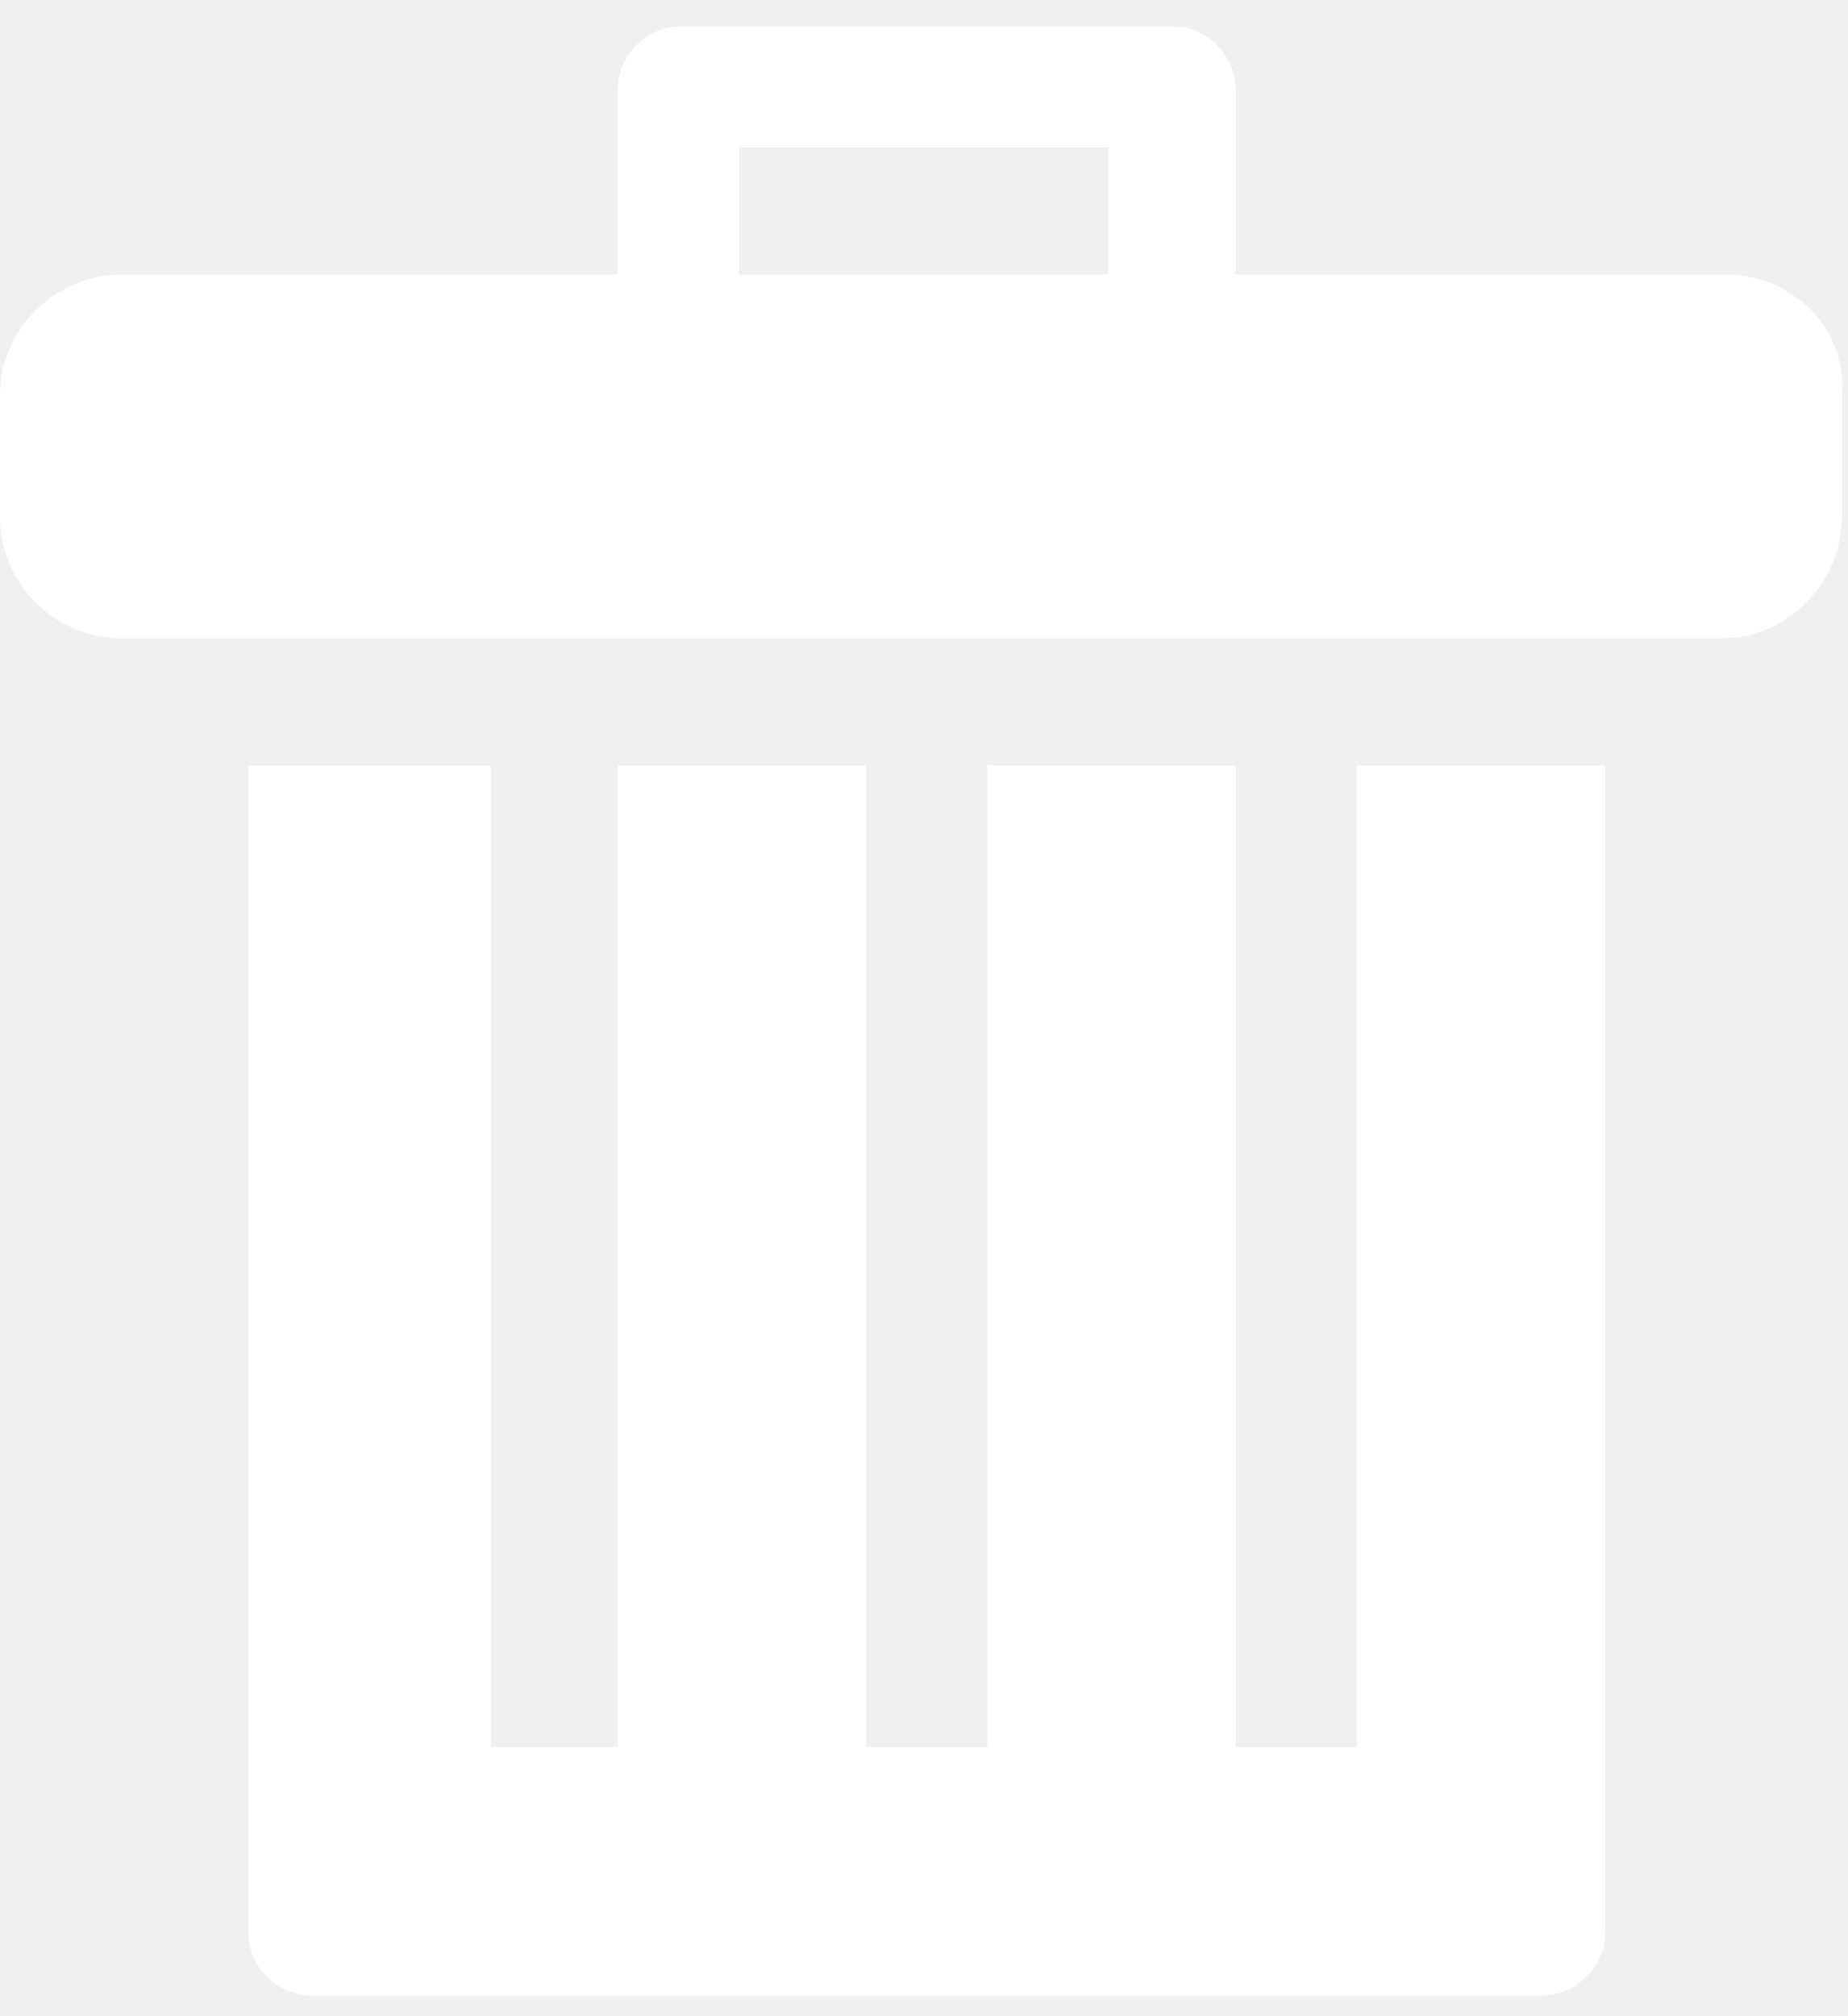
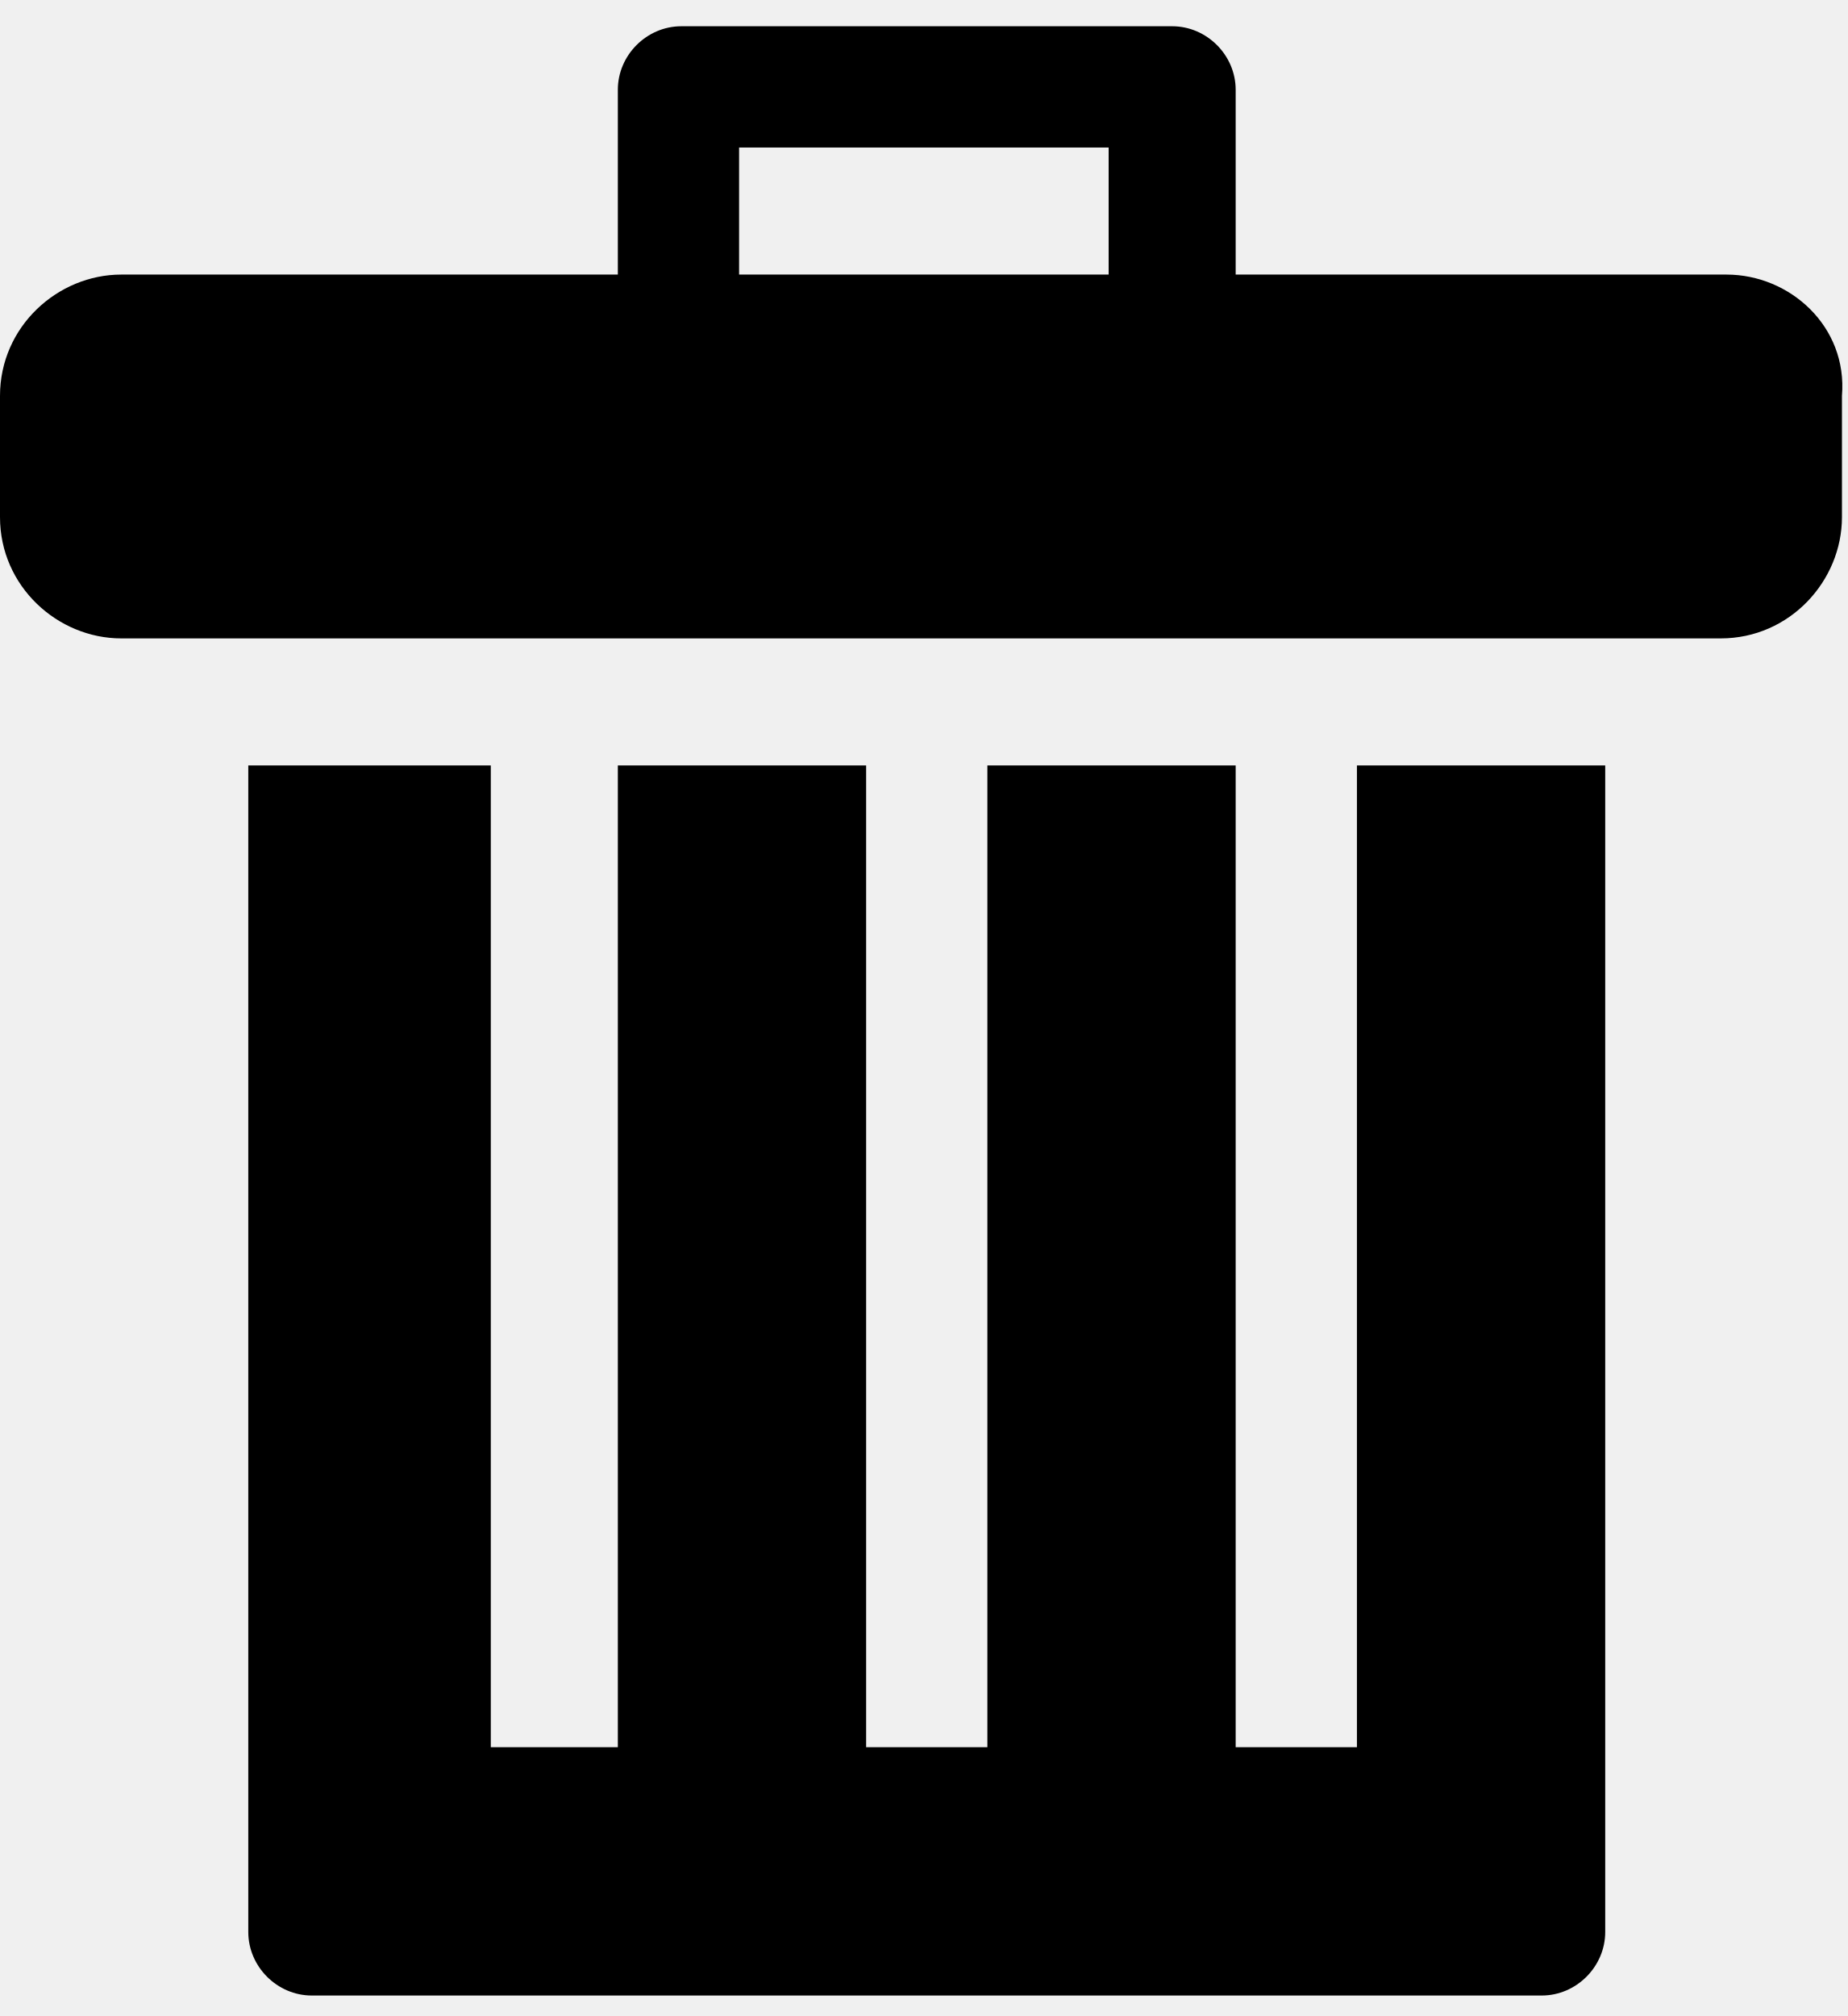
<svg xmlns="http://www.w3.org/2000/svg" width="22px" height="24px" viewBox="-583 1484 32 34">
-   <path d="M-559.5,1513.8h-2.1v-17h-4.3v17h-2.1v-17h-4.3v17h-2.2v-17h-4.2v20.2c0,0.6,0.5,1.1,1.1,1.1h21.3c0.6,0,1.1-0.5,1.1-1.1     v-20.2h-4.3V1513.8z" fill="#FFFFFF" />
-   <path d="M-553.1,1488.3h-8.5v-3.2c0-0.6-0.5-1.1-1.1-1.1h-8.5c-0.6,0-1.1,0.5-1.1,1.1v3.2h-8.6c-1.1,0-2.1,0.9-2.1,2.1v2.1     c0,1.2,1,2.1,2.1,2.1h27.7c1.2,0,2.1-1,2.1-2.1v-2.1C-551,1489.2-552,1488.3-553.1,1488.3z M-563.8,1488.3h-6.4v-2.2h6.4V1488.3z" fill="#FFFFFF" />
+   <path d="M-559.5,1513.8h-2.1v-17h-4.3v17h-2.1v-17h-4.3v17h-2.2v-17h-4.2v20.2c0,0.6,0.5,1.1,1.1,1.1h21.3c0.6,0,1.1-0.5,1.1-1.1     v-20.2h-4.3V1513.8z" />
+   <path d="M-553.1,1488.3h-8.5v-3.2c0-0.6-0.5-1.1-1.1-1.1h-8.5c-0.6,0-1.1,0.5-1.1,1.1v3.2h-8.6c-1.1,0-2.1,0.9-2.1,2.1v2.1     c0,1.2,1,2.1,2.1,2.1h27.7c1.2,0,2.1-1,2.1-2.1v-2.1C-551,1489.2-552,1488.3-553.1,1488.3z M-563.8,1488.3h-6.4v-2.2h6.4V1488.3z" />
</svg>
